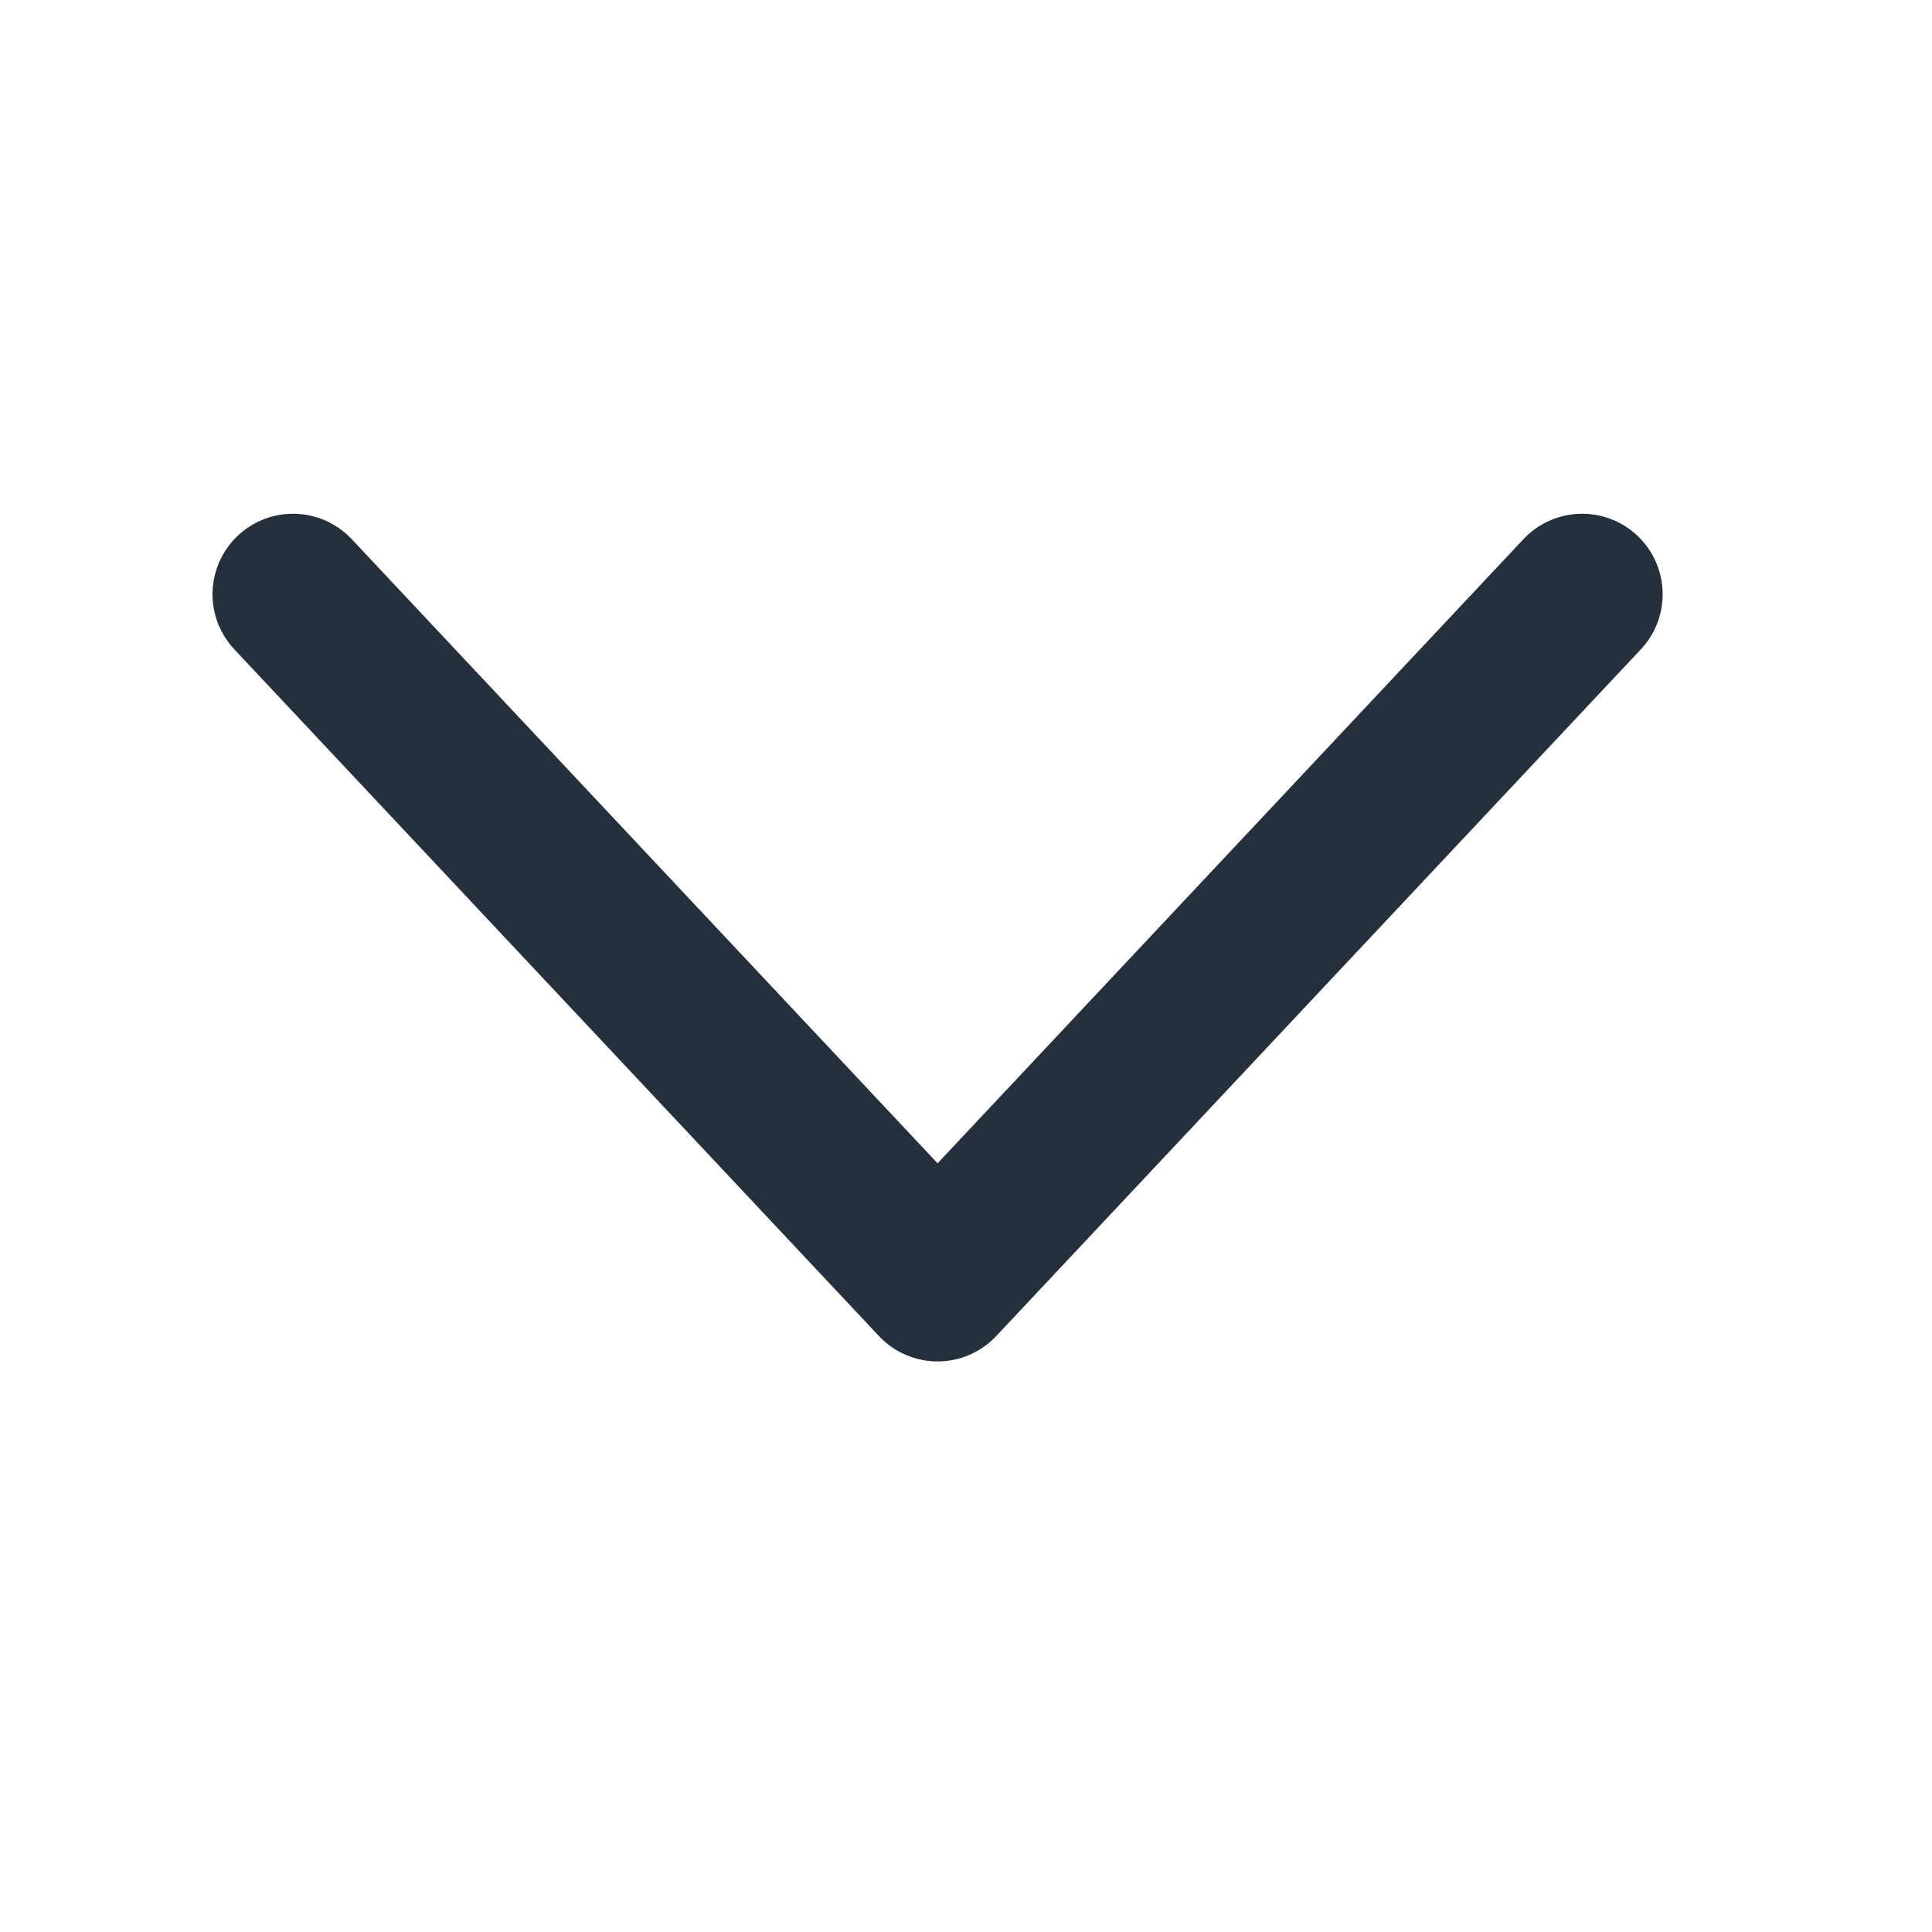
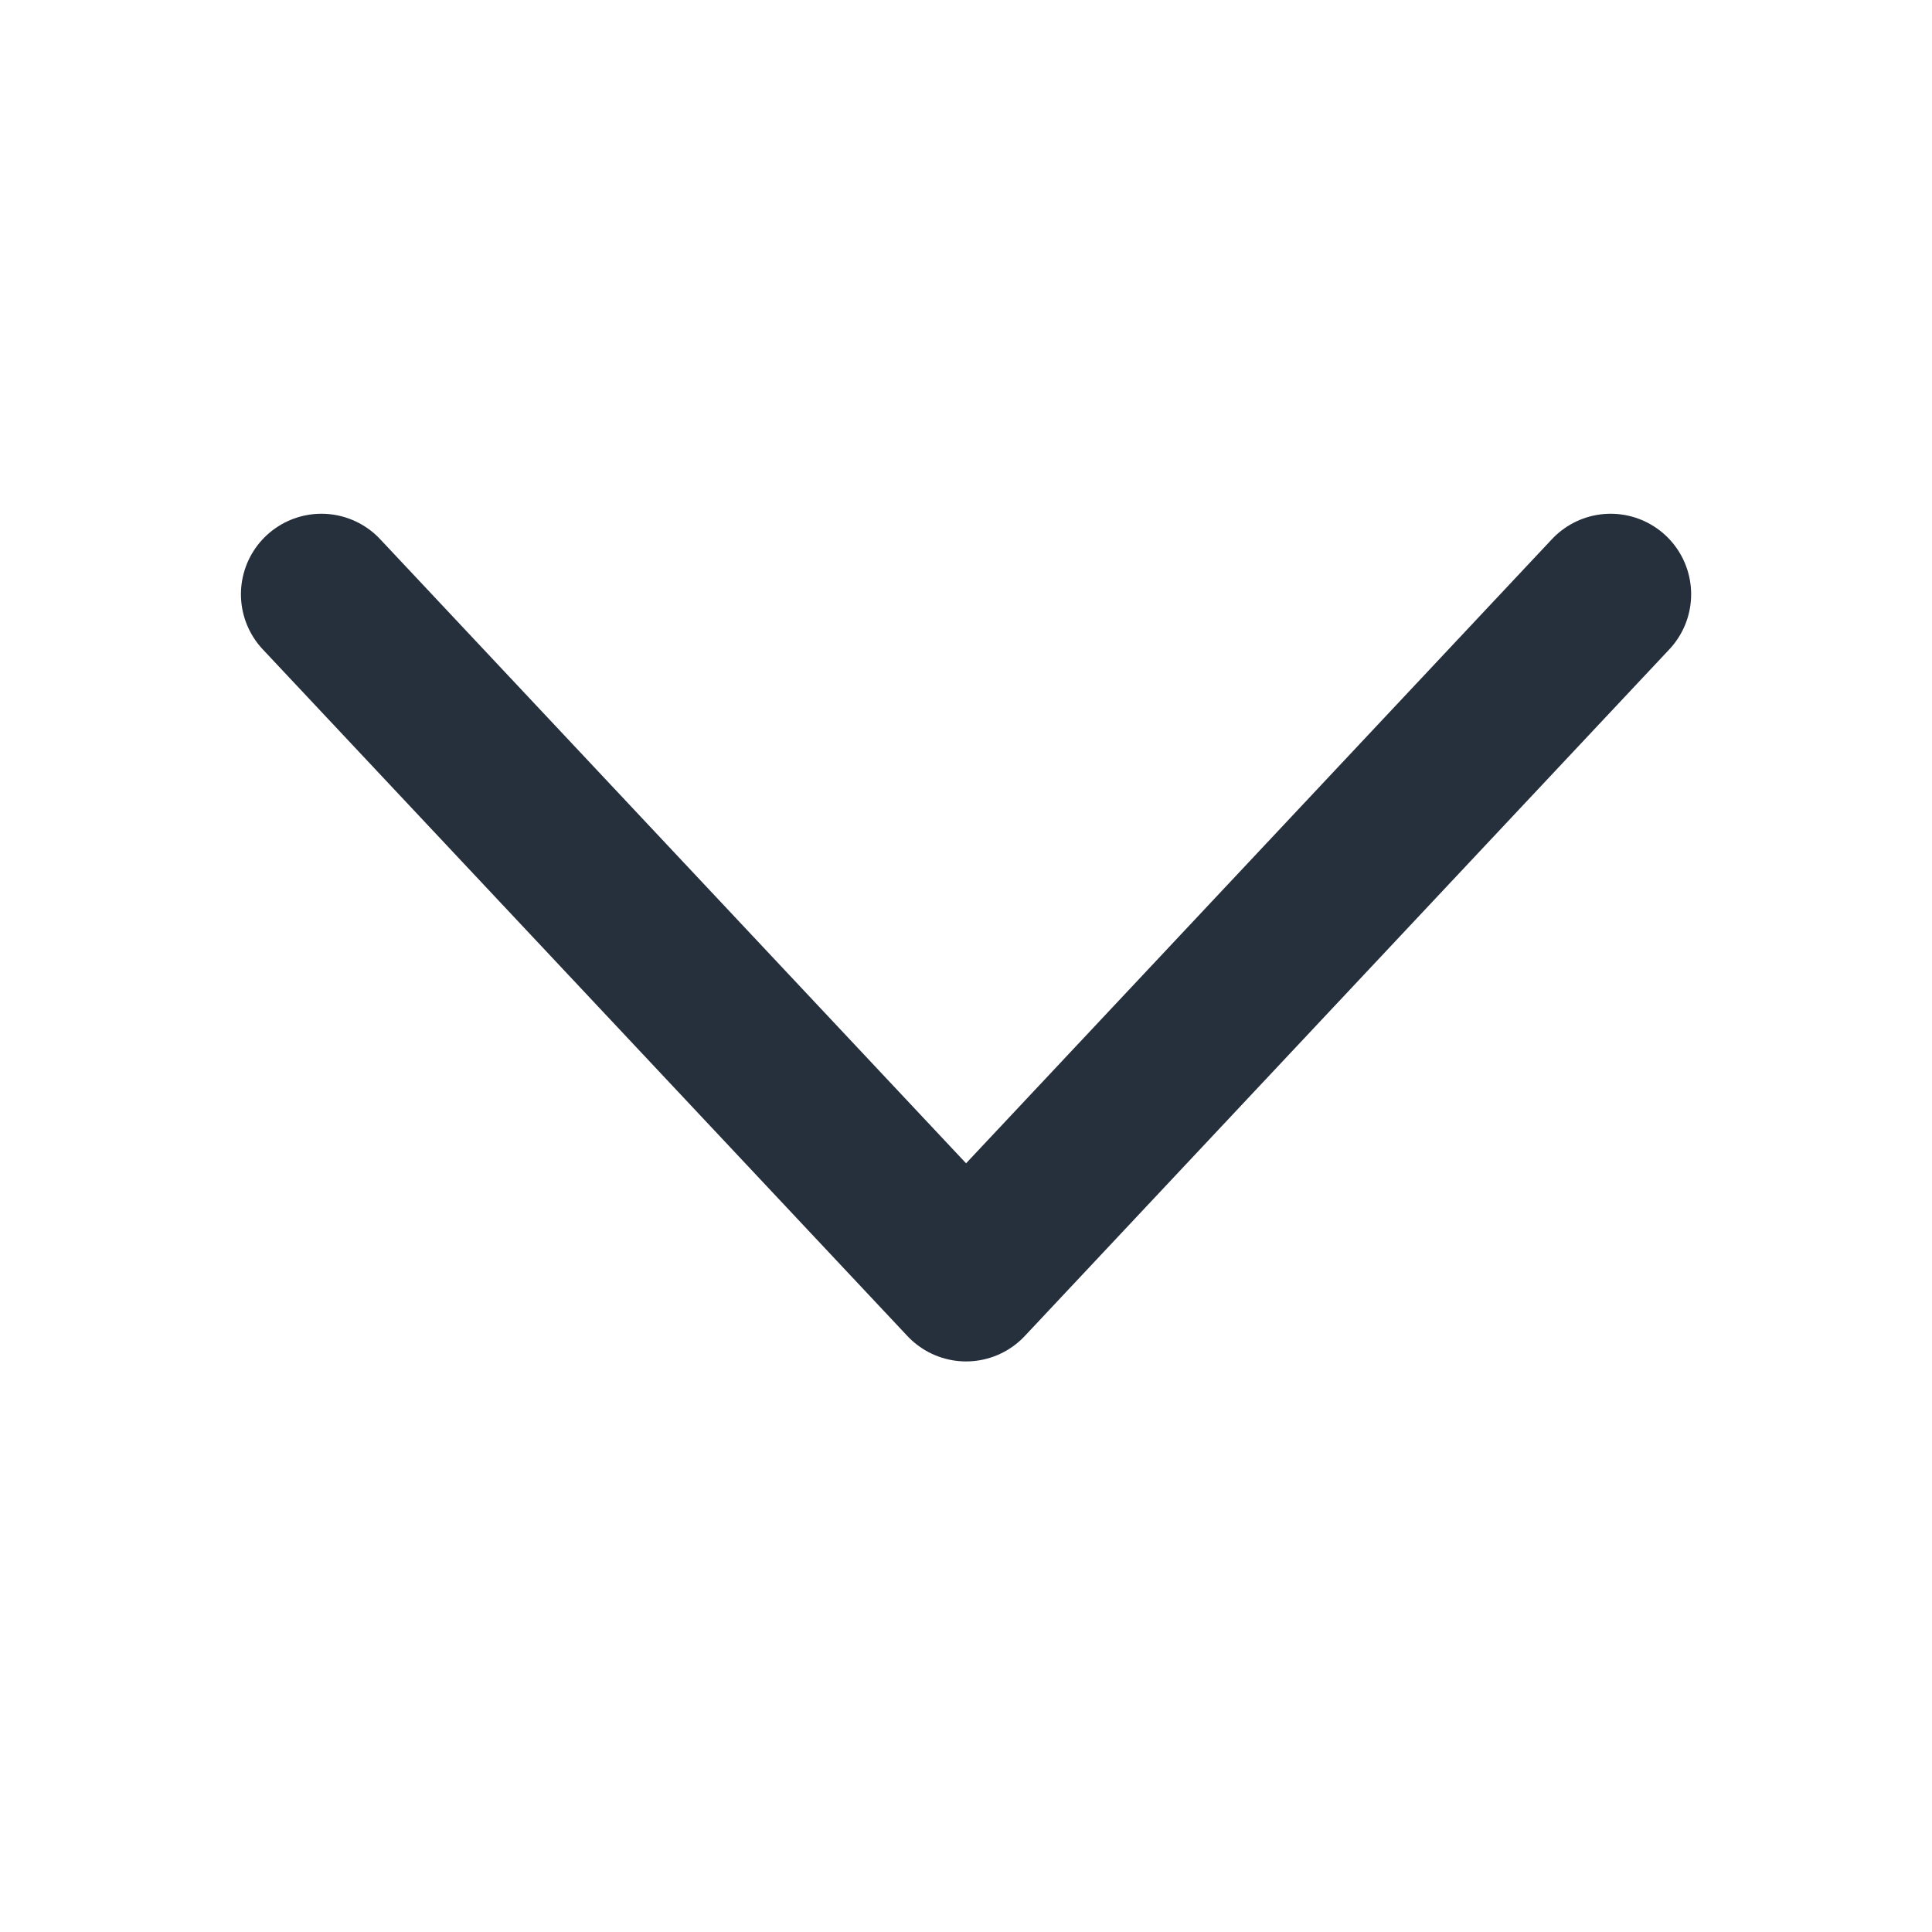
<svg xmlns="http://www.w3.org/2000/svg" width="24" height="24" viewBox="0 0 24 24" fill="none">
-   <path d="M3.64 7.382L11.647 15.912L19.654 7.382" stroke="#262F3C" stroke-width="2" stroke-linecap="round" stroke-linejoin="round" />
+   <path d="M3.993 7.382L12.001 15.912L20.008 7.382" stroke="#262F3C" stroke-width="2" stroke-linecap="round" stroke-linejoin="round" />
</svg>
